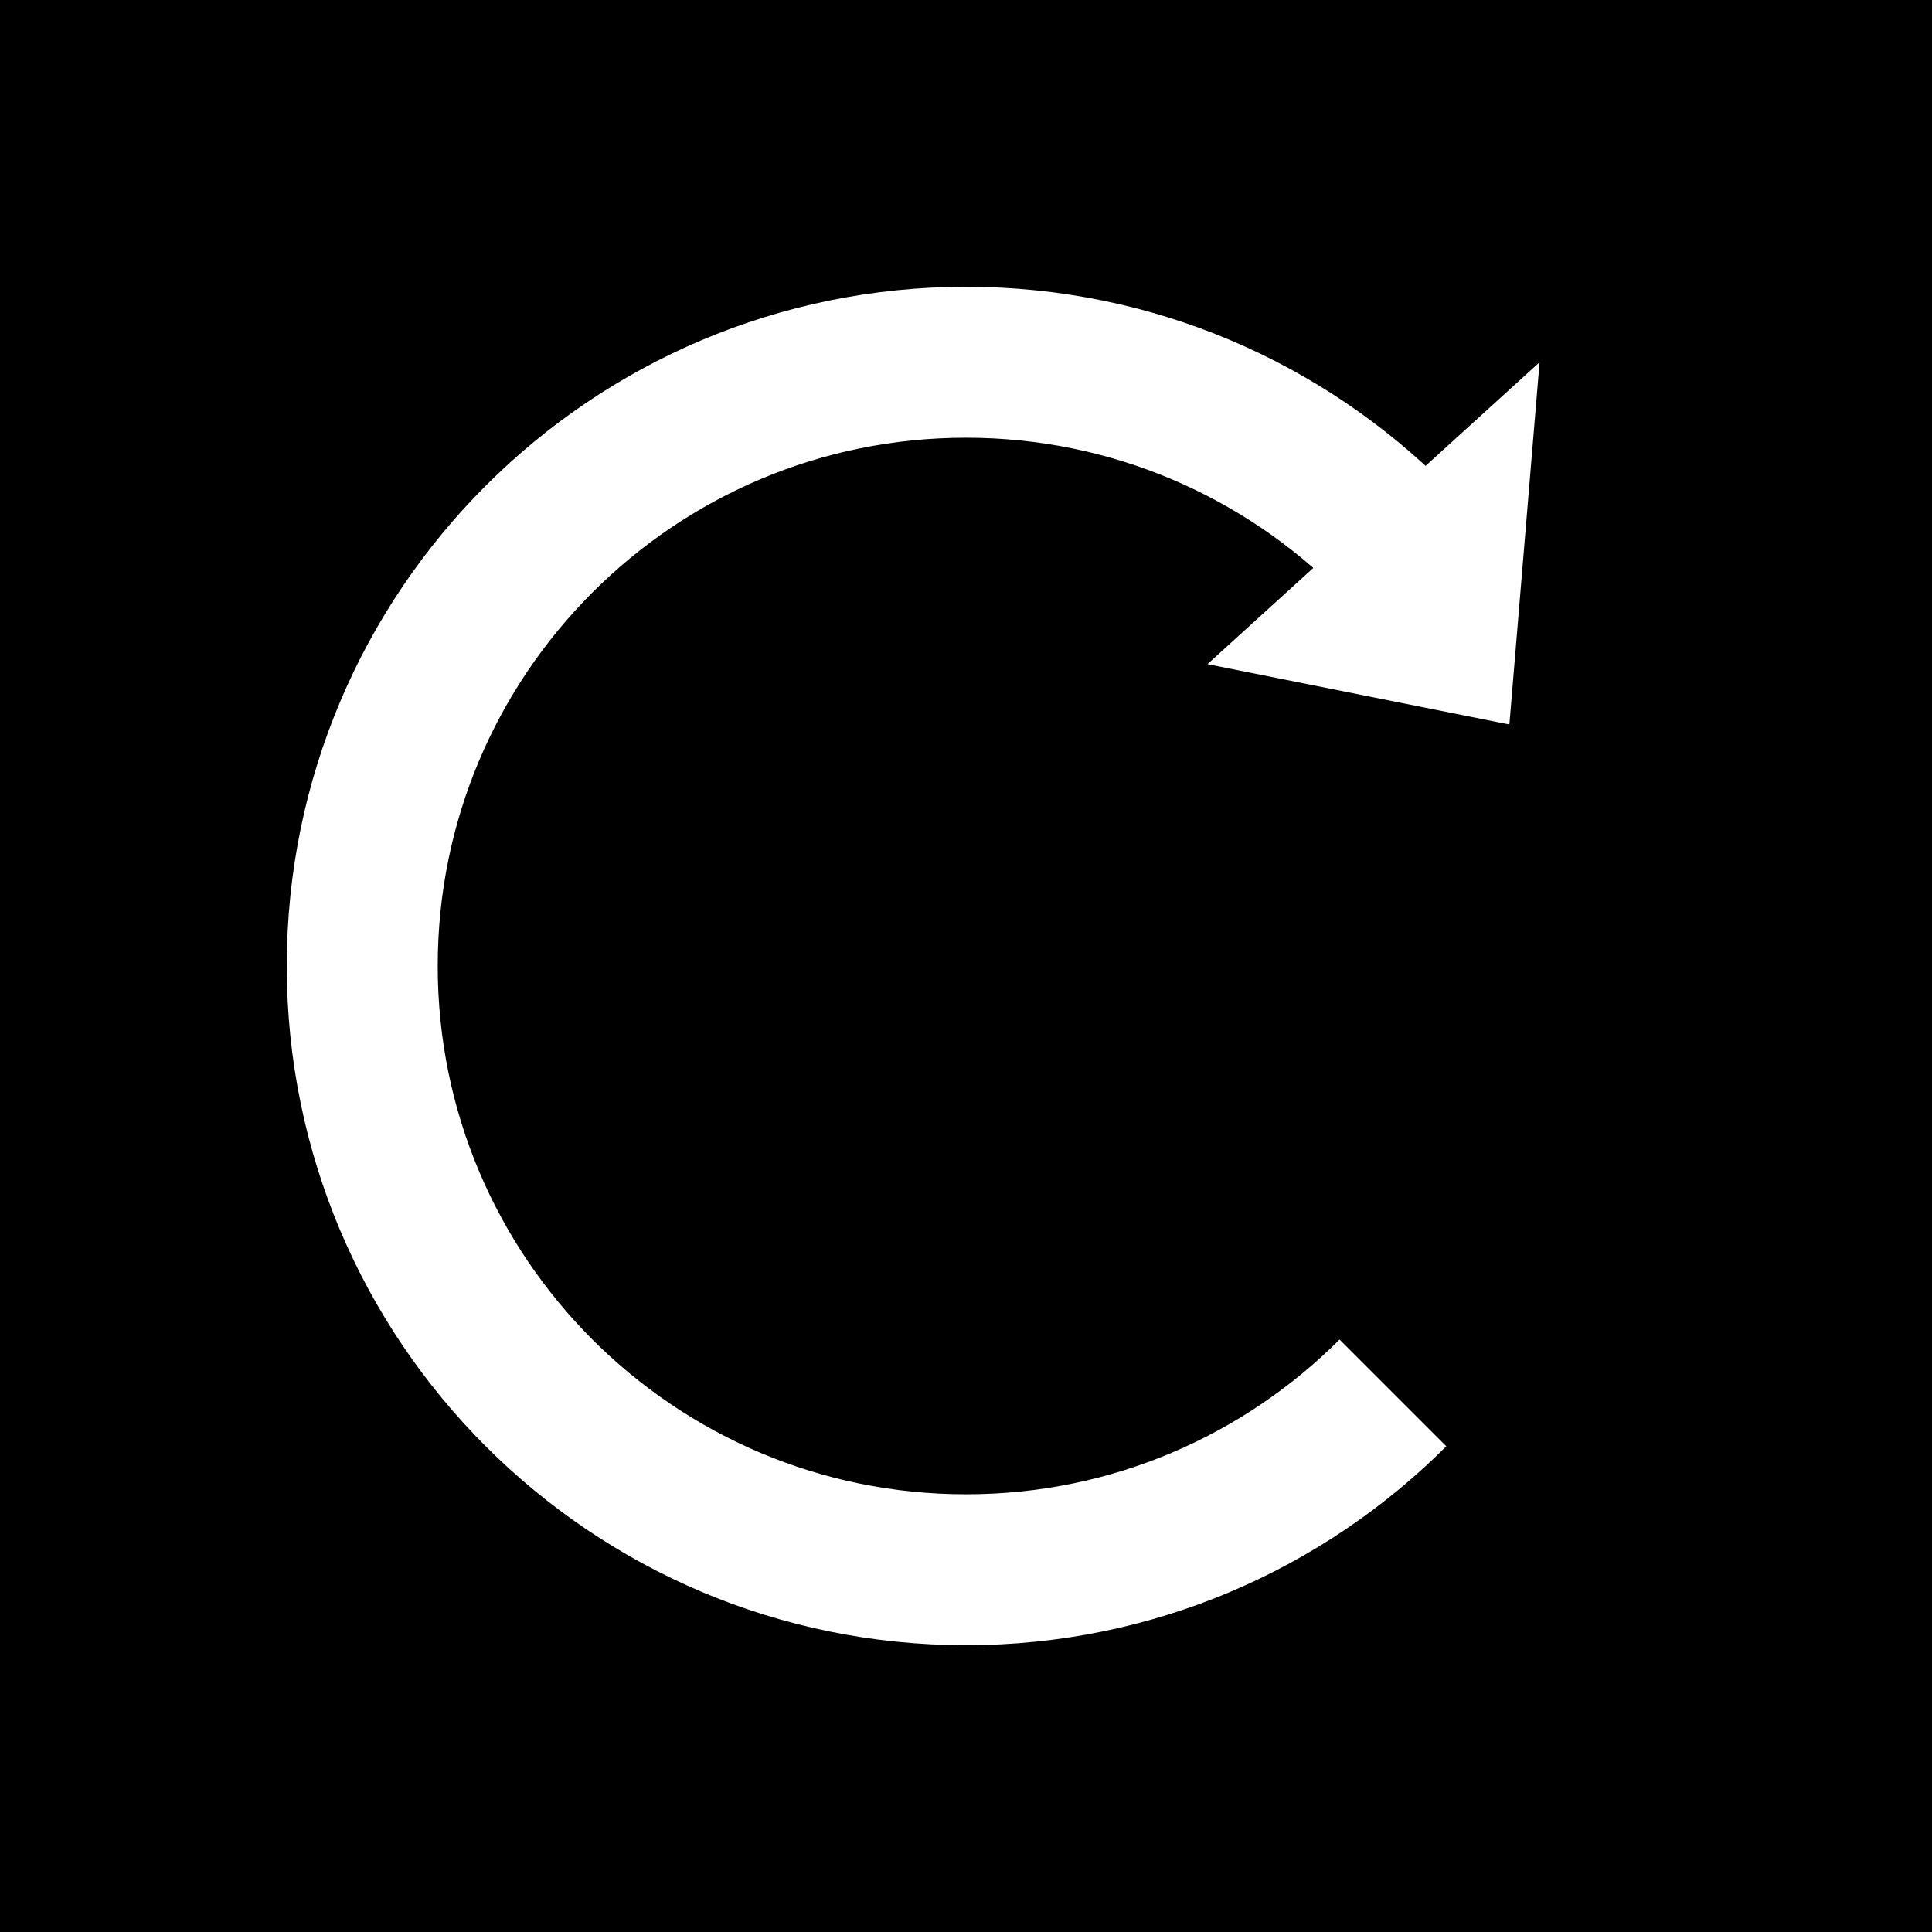
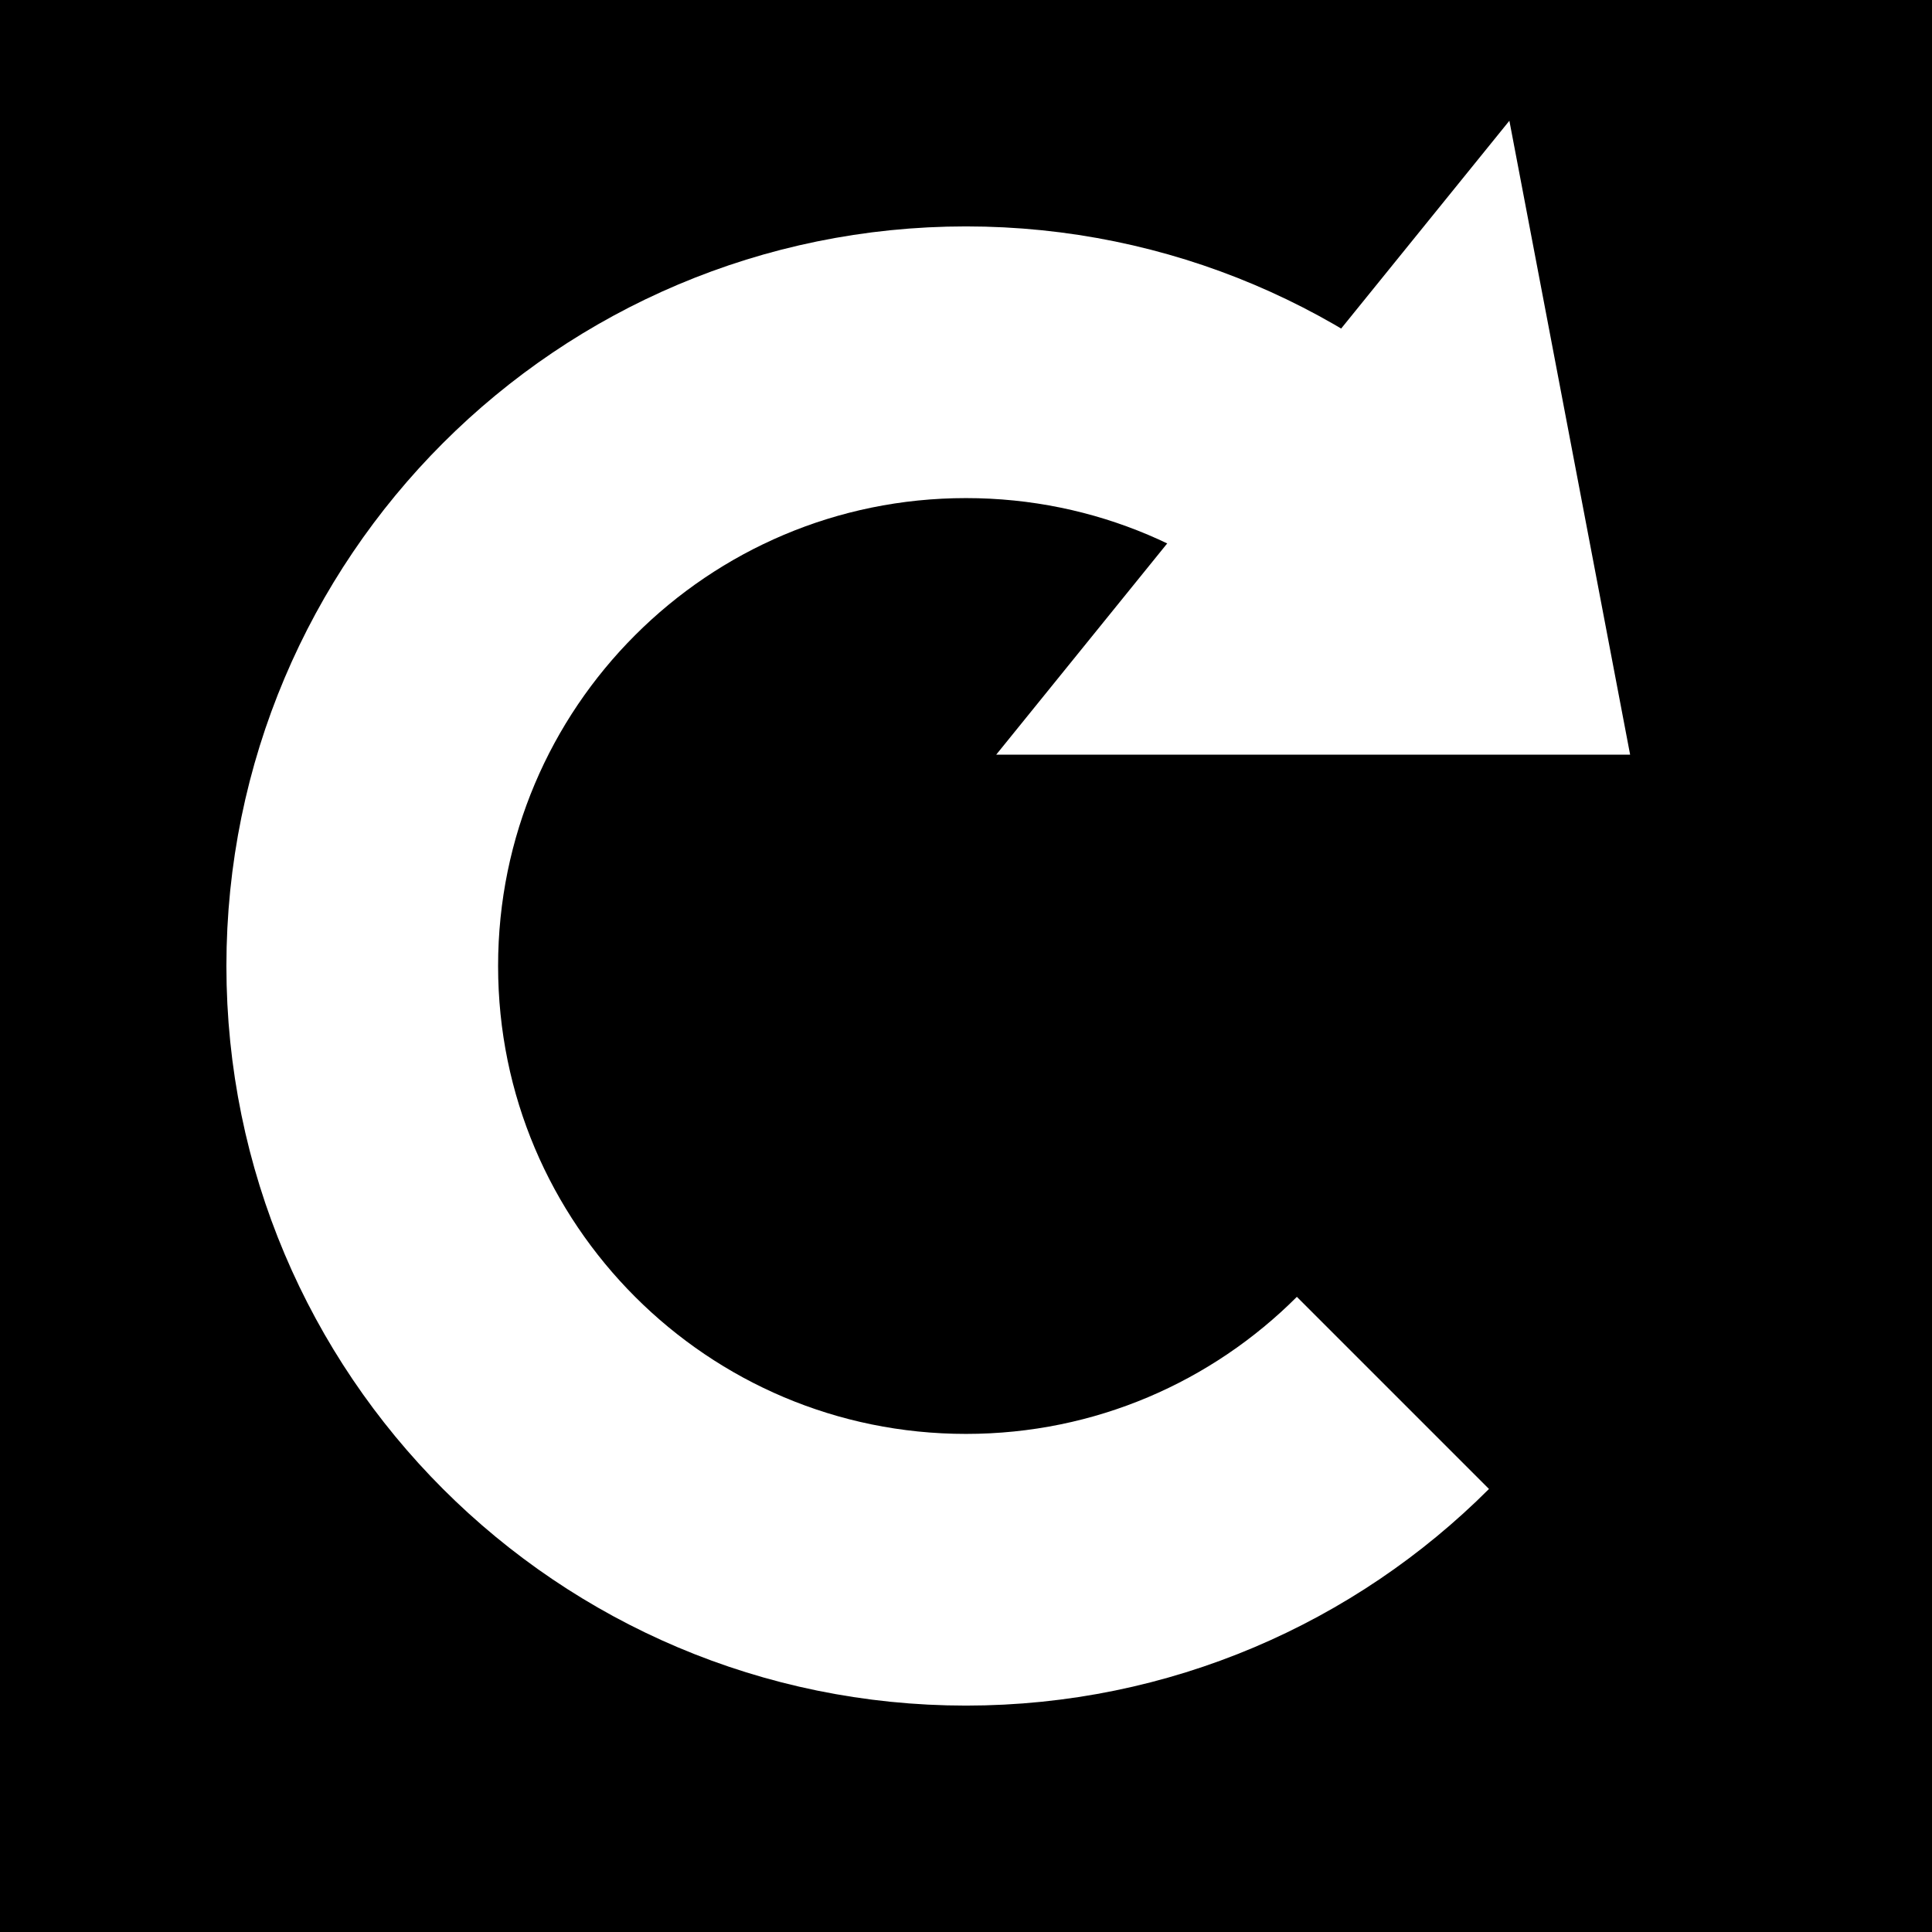
<svg xmlns="http://www.w3.org/2000/svg" version="1.0" baseProfile="full" height="64" width="64">
  <rect x="0" y="0" width="64" height="64" color="black" />
-   <circle cx="32" cy="32" r="20" fill-opacity="0" stroke="white" stroke-width="5px" />
+   <circle cx="32" cy="32" r="20" fill-opacity="0" stroke="white" stroke-width="9px" />
  <polygon points="64,0 64,64 32,32" fill-opacity="1" fill="remove" />
-   <polygon points="40,22 51,12 50,24" fill="white" />
+   <polygon points="33,25 54,25 50,4" fill="white" />
</svg>
